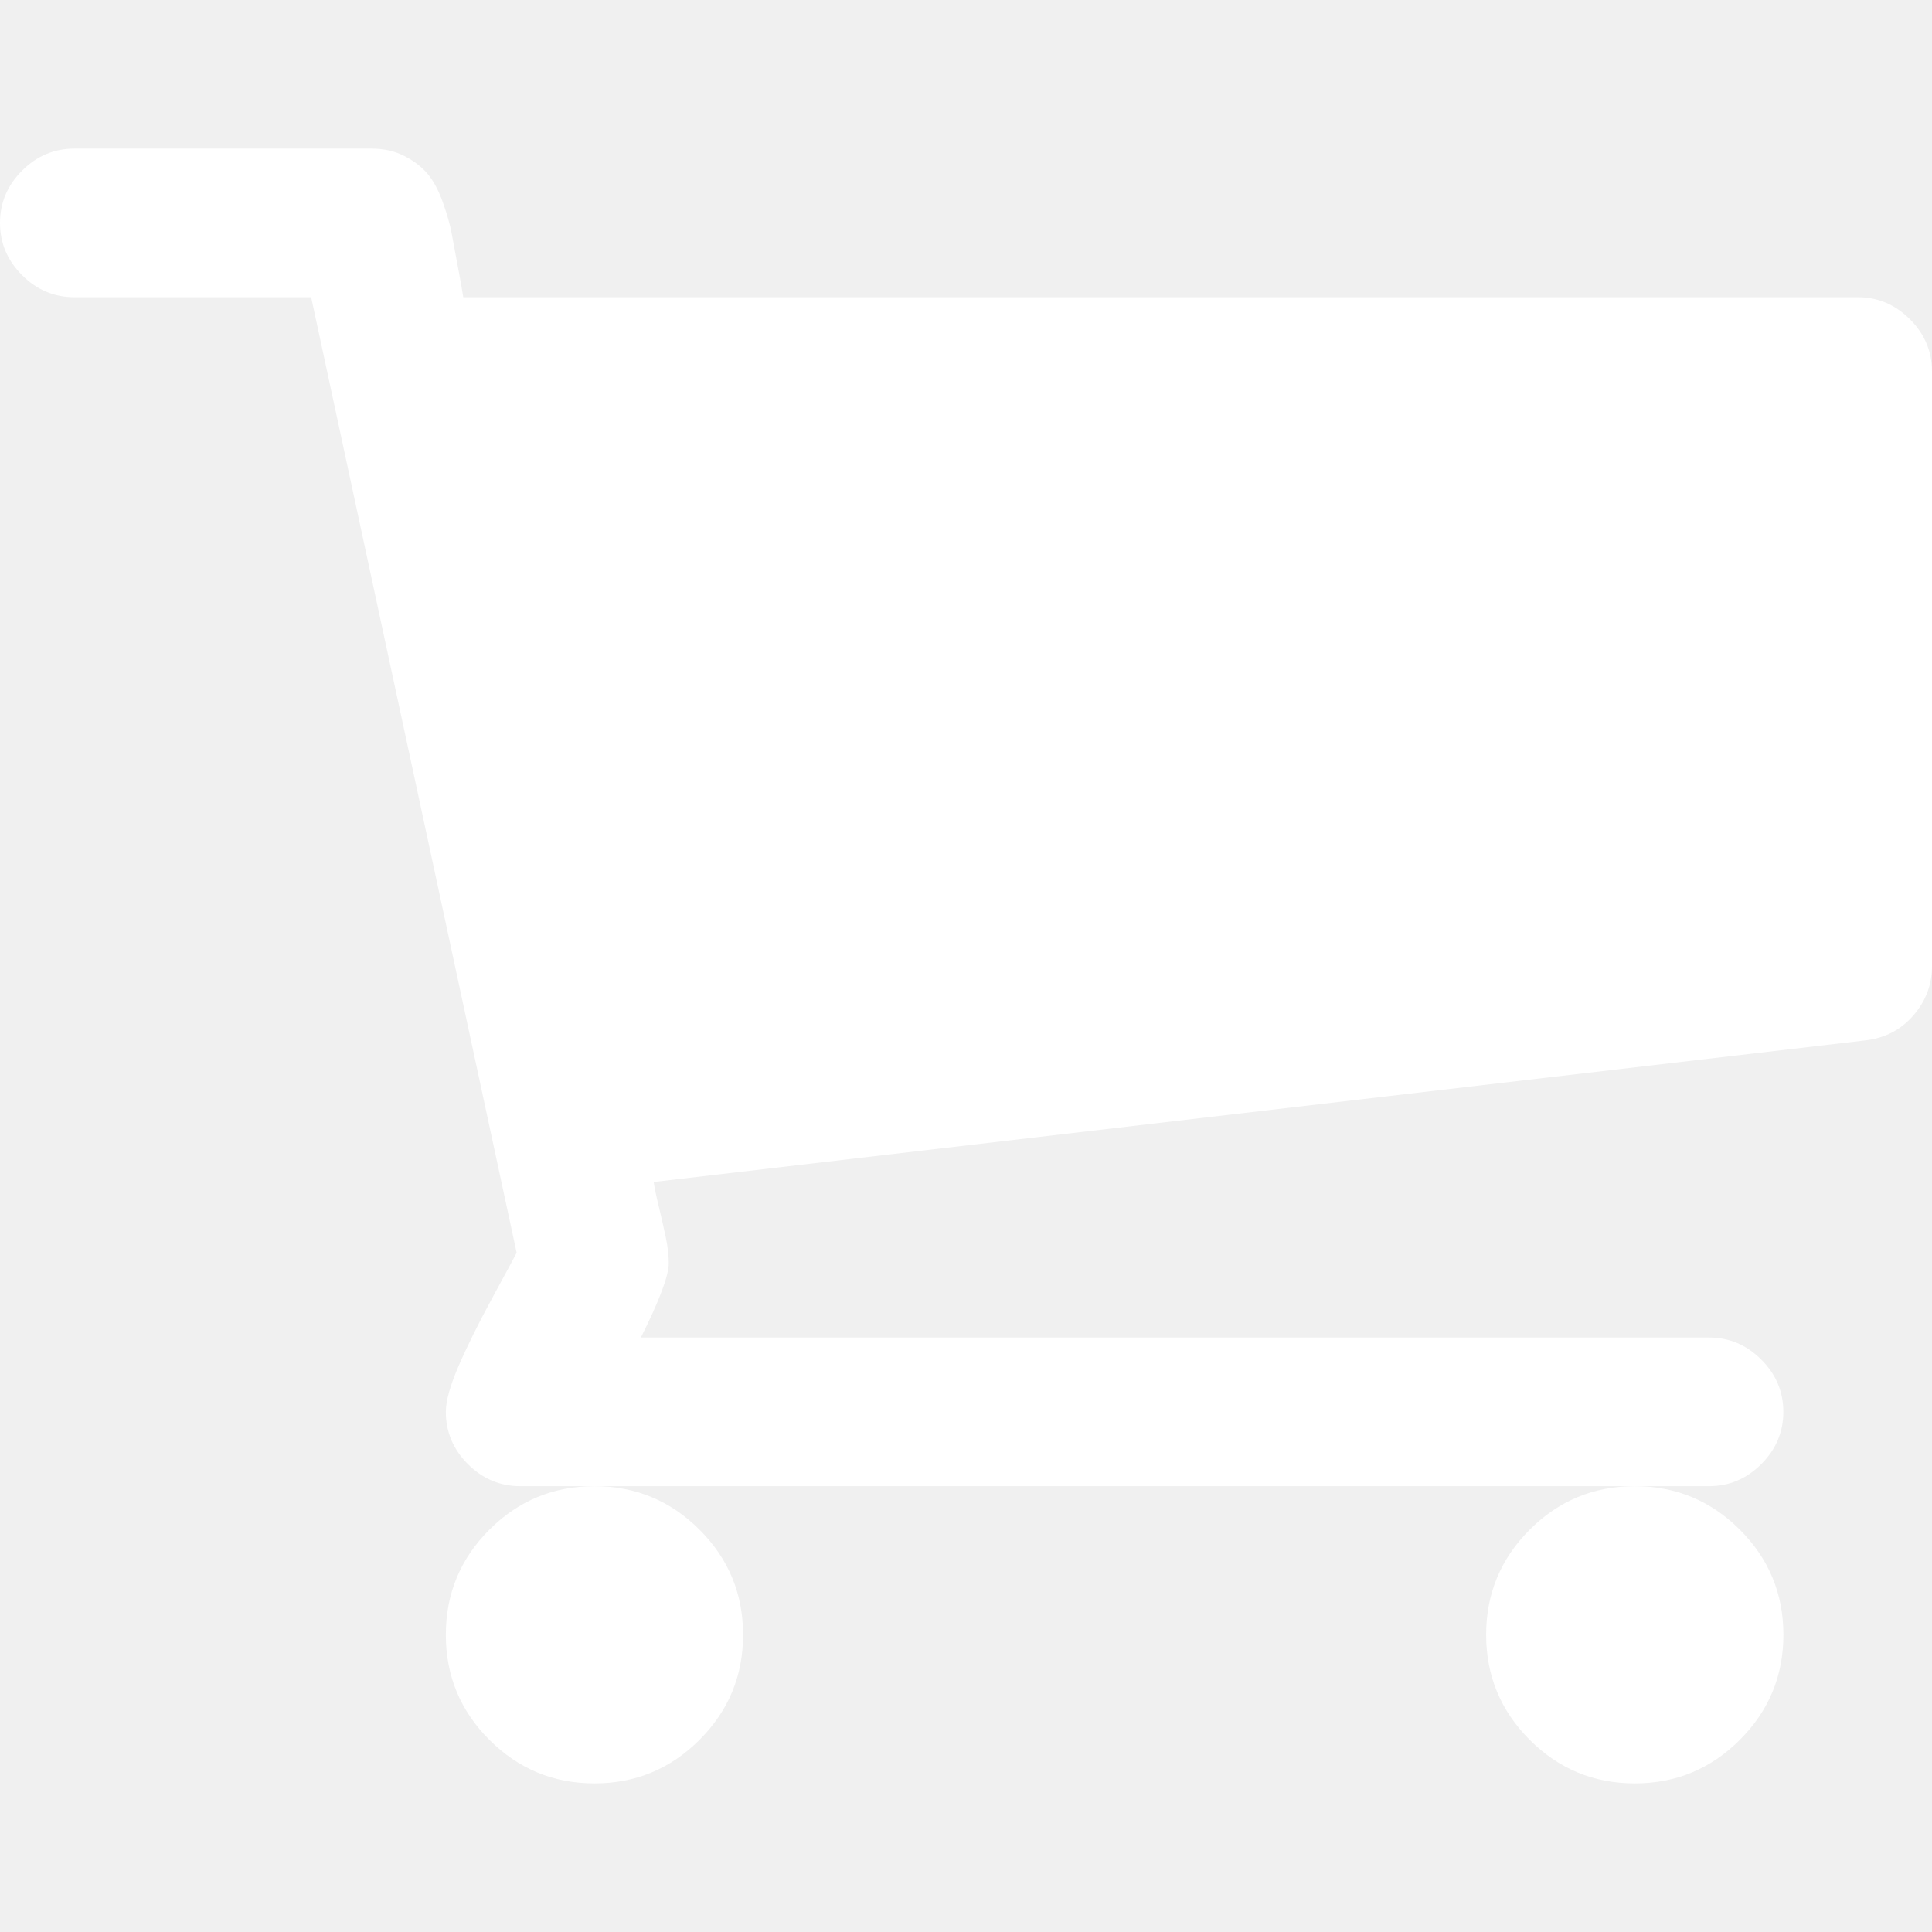
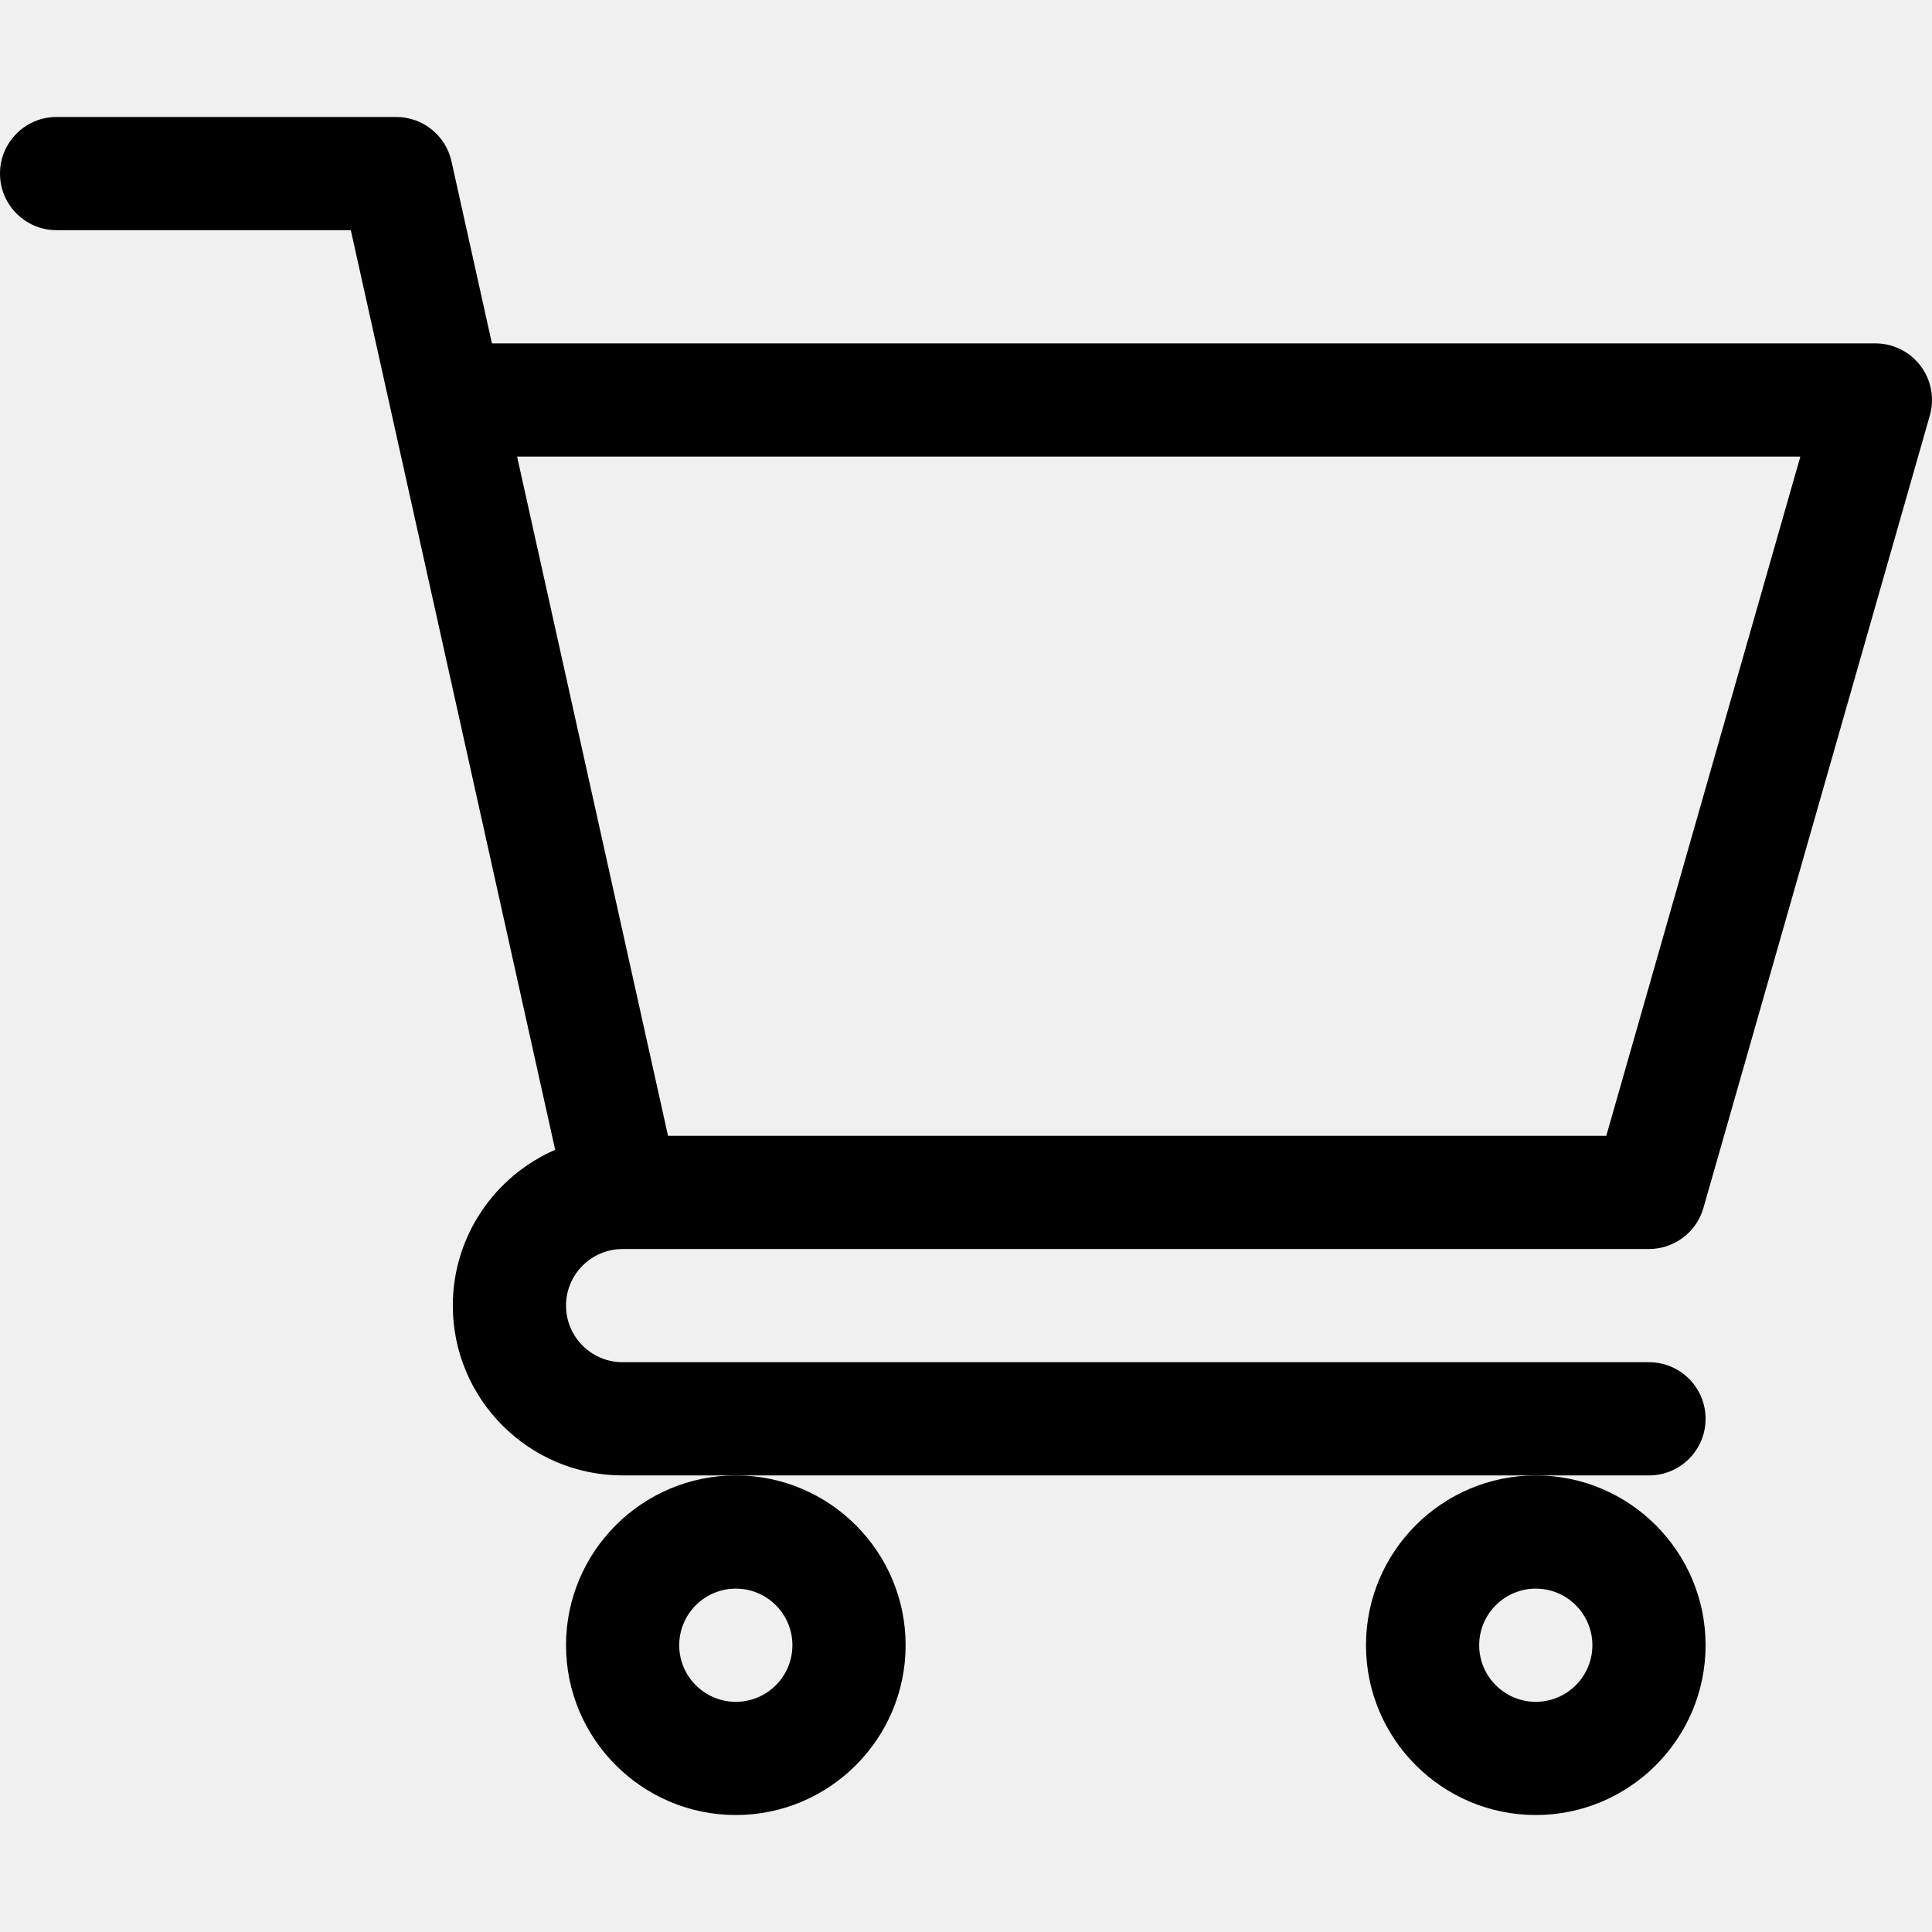
- <svg xmlns="http://www.w3.org/2000/svg" version="1.1" id="Capa_1" x="0px" y="0px" width="512px" height="512px" viewBox="0 0 475.084 475.085" style="enable-background:new 0 0 475.084 475.085;" xml:space="preserve">
-   <g>
-     <g>
-       <path d="M365.446,401.998c0,10.092,3.579,18.702,10.711,25.834c7.132,7.139,15.749,10.711,25.845,10.711    c10.081,0,18.698-3.572,25.83-10.711c7.139-7.132,10.711-15.742,10.711-25.834s-3.568-18.702-10.711-25.841    c-7.132-7.132-15.749-10.704-25.83-10.704c-10.096,0-18.713,3.572-25.845,10.704C369.025,383.296,365.446,391.906,365.446,401.998    z" fill="#FFFFFF" />
-       <path d="M469.658,78.51c-3.618-3.617-7.898-5.426-12.848-5.426H113.918c-0.193-1.331-0.621-3.756-1.287-7.277    c-0.666-3.523-1.188-6.329-1.569-8.425c-0.383-2.087-1.093-4.611-2.142-7.561c-1.047-2.952-2.284-5.286-3.711-6.995    c-1.425-1.718-3.328-3.189-5.708-4.43c-2.378-1.233-5.092-1.853-8.136-1.853H18.276c-4.952,0-9.234,1.812-12.85,5.424    C1.809,45.583,0,49.868,0,54.816s1.809,9.231,5.426,12.847c3.619,3.617,7.902,5.424,12.85,5.424h58.237l50.532,234.976    c-0.378,0.76-2.329,4.373-5.852,10.848c-3.521,6.475-6.328,12.135-8.42,16.988c-2.093,4.859-3.14,8.616-3.14,11.279    c0,4.948,1.809,9.232,5.424,12.854c3.621,3.606,7.902,5.421,12.851,5.421h18.272h255.815h18.261c4.948,0,9.232-1.814,12.847-5.421    c3.62-3.621,5.427-7.905,5.427-12.854c0-4.949-1.807-9.233-5.427-12.847c-3.614-3.614-7.898-5.428-12.847-5.428h-262.66    c4.57-9.138,6.854-15.222,6.854-18.268c0-1.909-0.238-4.004-0.715-6.283s-1.047-4.805-1.713-7.569    c-0.667-2.752-1.093-4.799-1.283-6.133l298.077-34.831c4.753-0.575,8.658-2.614,11.703-6.14c3.046-3.518,4.565-7.562,4.565-12.133    V91.363C475.082,86.415,473.278,82.132,469.658,78.51z" fill="#FFFFFF" />
-       <path d="M109.632,401.998c0,10.092,3.567,18.702,10.706,25.834c7.141,7.139,15.75,10.711,25.841,10.711    c10.085,0,18.699-3.572,25.835-10.711c7.139-7.132,10.71-15.742,10.71-25.834s-3.568-18.702-10.71-25.841    c-7.137-7.132-15.75-10.704-25.835-10.704c-10.09,0-18.704,3.572-25.841,10.704C113.203,383.296,109.632,391.906,109.632,401.998z    " fill="#FFFFFF" />
-     </g>
-   </g>
-   <g>
- </g>
-   <g>
- </g>
-   <g>
- </g>
-   <g>
- </g>
-   <g>
- </g>
-   <g>
- </g>
-   <g>
- </g>
-   <g>
- </g>
-   <g>
- </g>
-   <g>
- </g>
-   <g>
- </g>
-   <g>
- </g>
-   <g>
- </g>
-   <g>
- </g>
-   <g>
- </g>
+ <svg xmlns="http://www.w3.org/2000/svg" height="512pt" viewBox="0 -31 512 512" width="512pt">
+   <path d="m164.961 300.004h.023c.02 0 .039-.004.059-.004h271.957c6.695 0 12.582-4.441 14.422-10.879l60-210c1.293-4.527.387-9.395-2.445-13.152-2.836-3.758-7.27-5.969-11.977-5.969h-366.633l-10.723-48.254c-1.527-6.863-7.613-11.746-14.645-11.746h-90c-8.285 0-15 6.715-15 15s6.715 15 15 15h77.969c1.898 8.551 51.312 230.918 54.156 243.711-15.941 6.93-27.125 22.824-27.125 41.289 0 24.812 20.188 45 45 45h272c8.285 0 15-6.715 15-15s-6.715-15-15-15h-272c-8.27 0-15-6.73-15-15 0-8.258 6.707-14.977 14.961-14.996zm312.152-210.004-51.43 180h-248.652l-40-180zm0 0" />
+   <path d="m150 405c0 24.812 20.188 45 45 45s45-20.188 45-45-20.188-45-45-45-45 20.188-45 45zm45-15c8.27 0 15 6.73 15 15s-6.73 15-15 15-15-6.73-15-15 6.73-15 15-15zm0 0" />
+   <path d="m362 405c0 24.812 20.188 45 45 45s45-20.188 45-45-20.188-45-45-45-45 20.188-45 45zm45-15c8.27 0 15 6.73 15 15s-6.73 15-15 15-15-6.73-15-15 6.73-15 15-15zm0 0" />
</svg>
